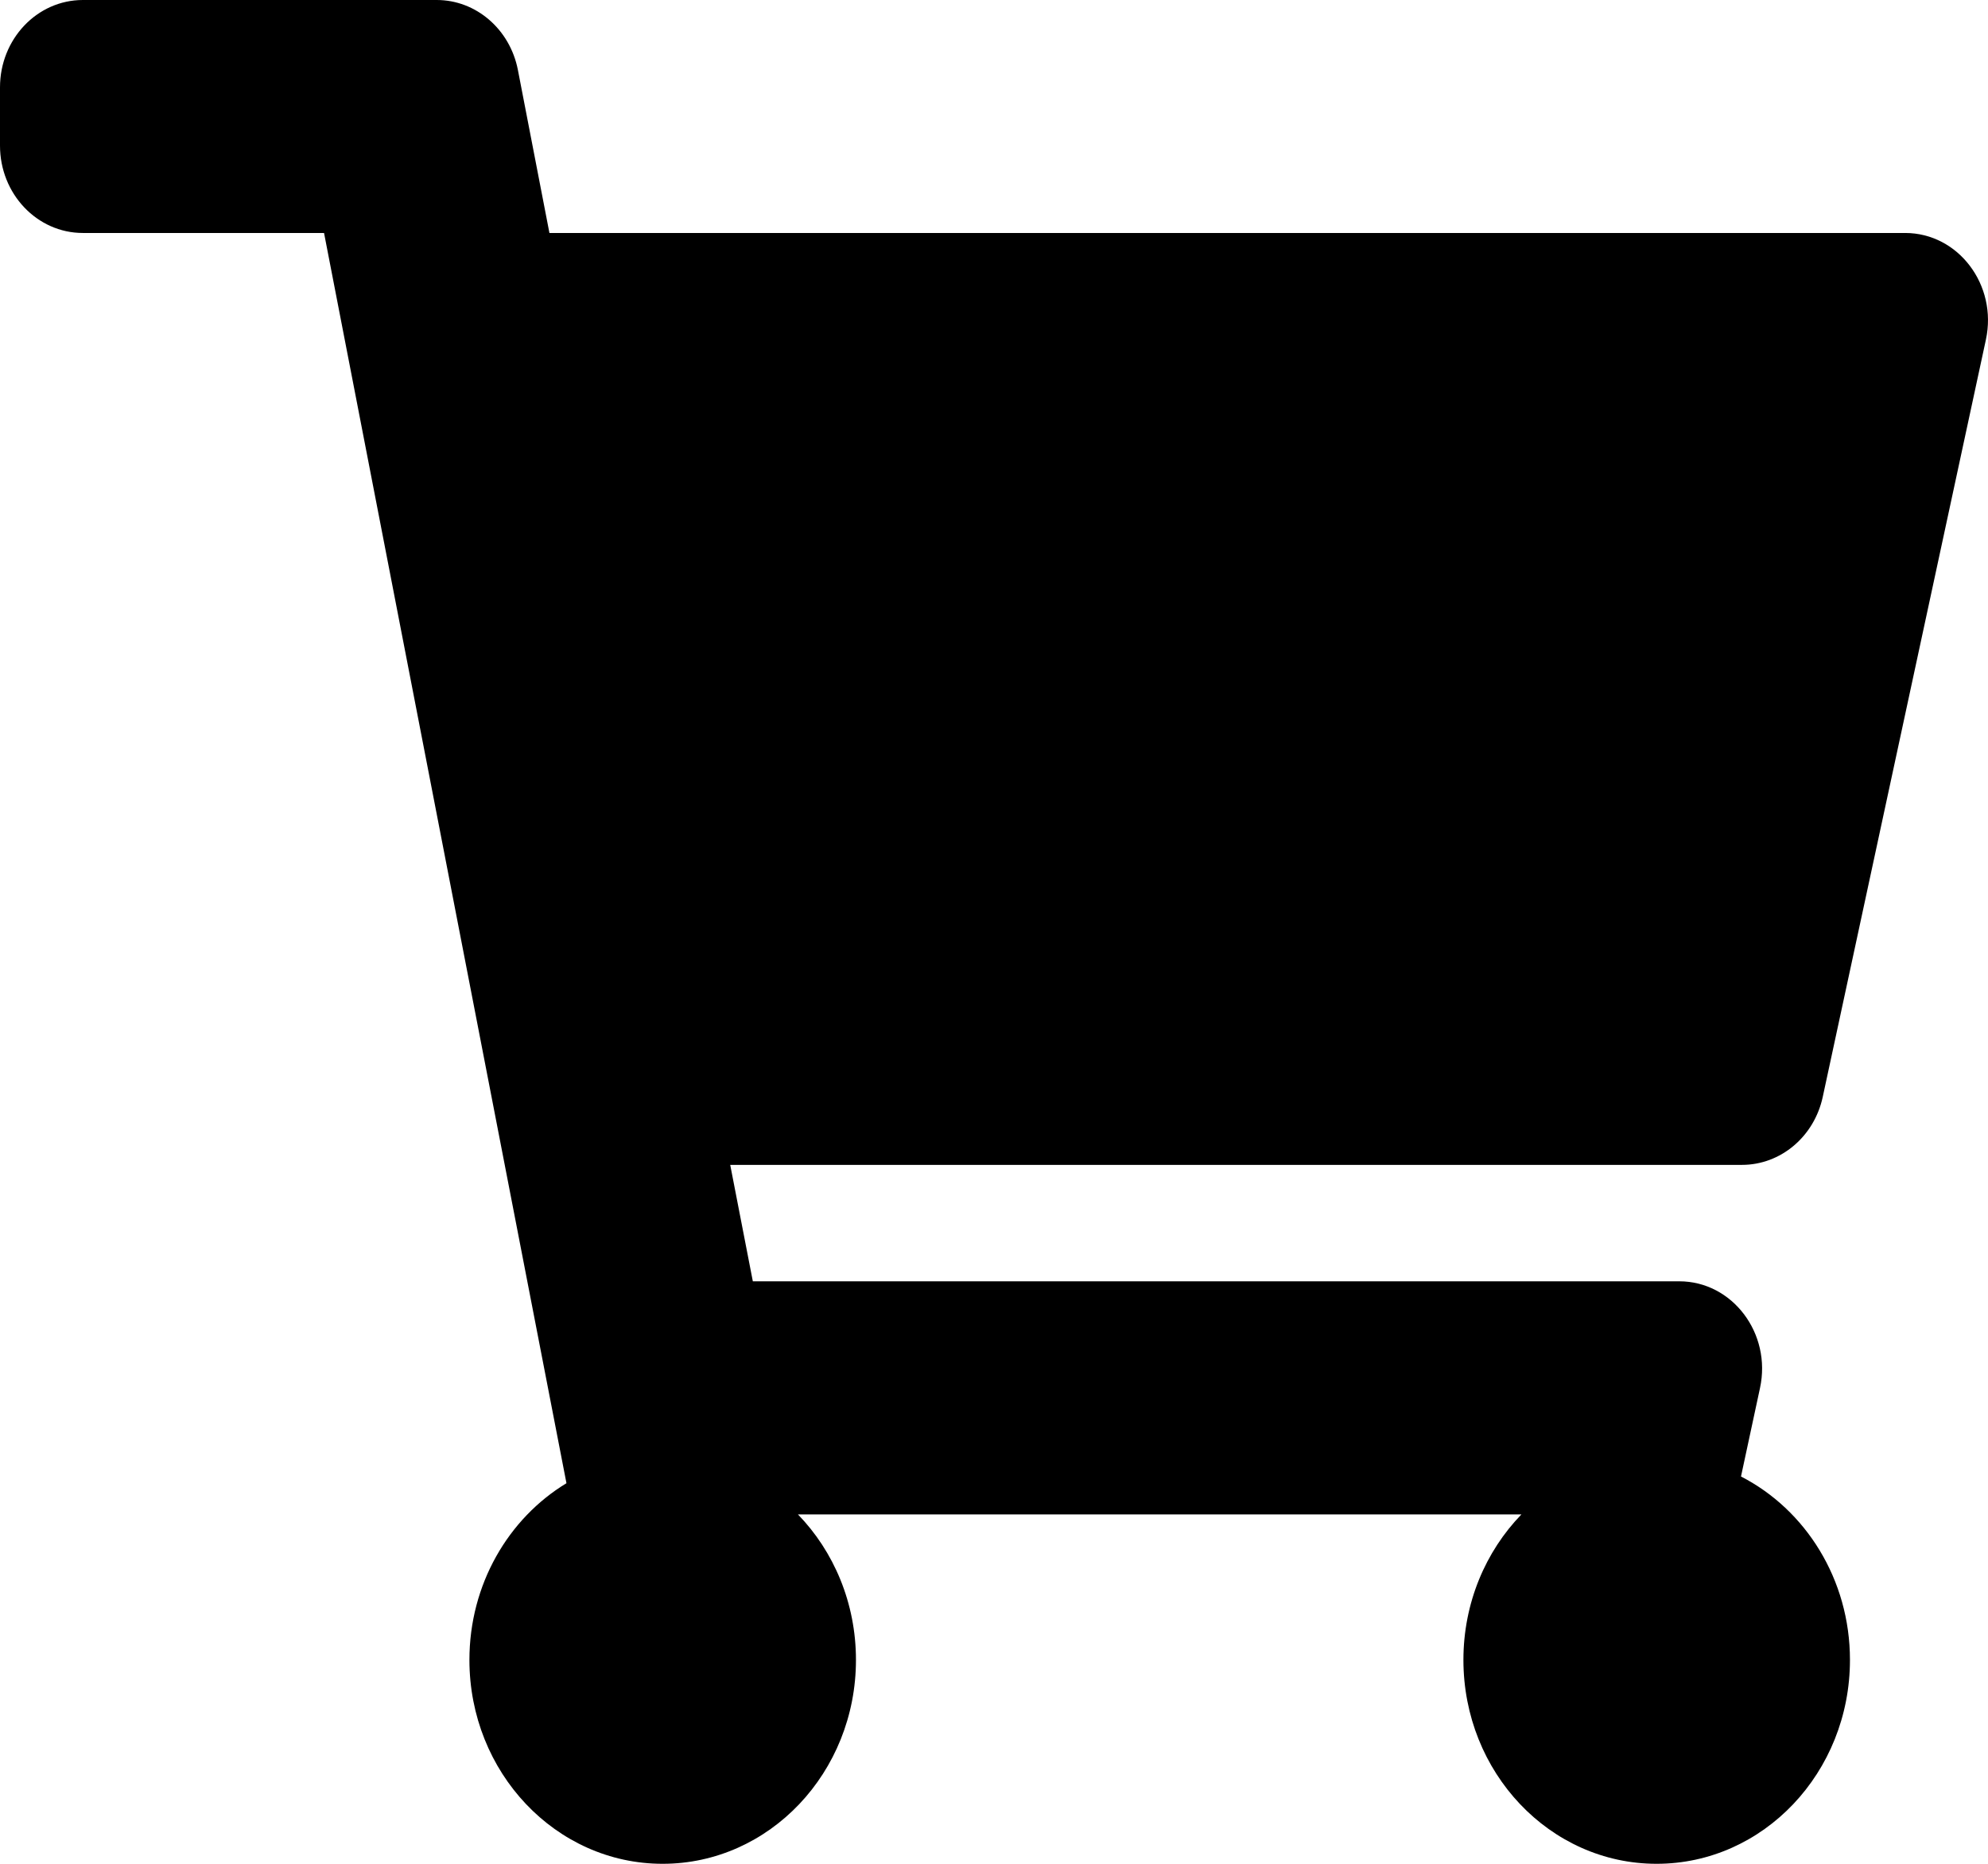
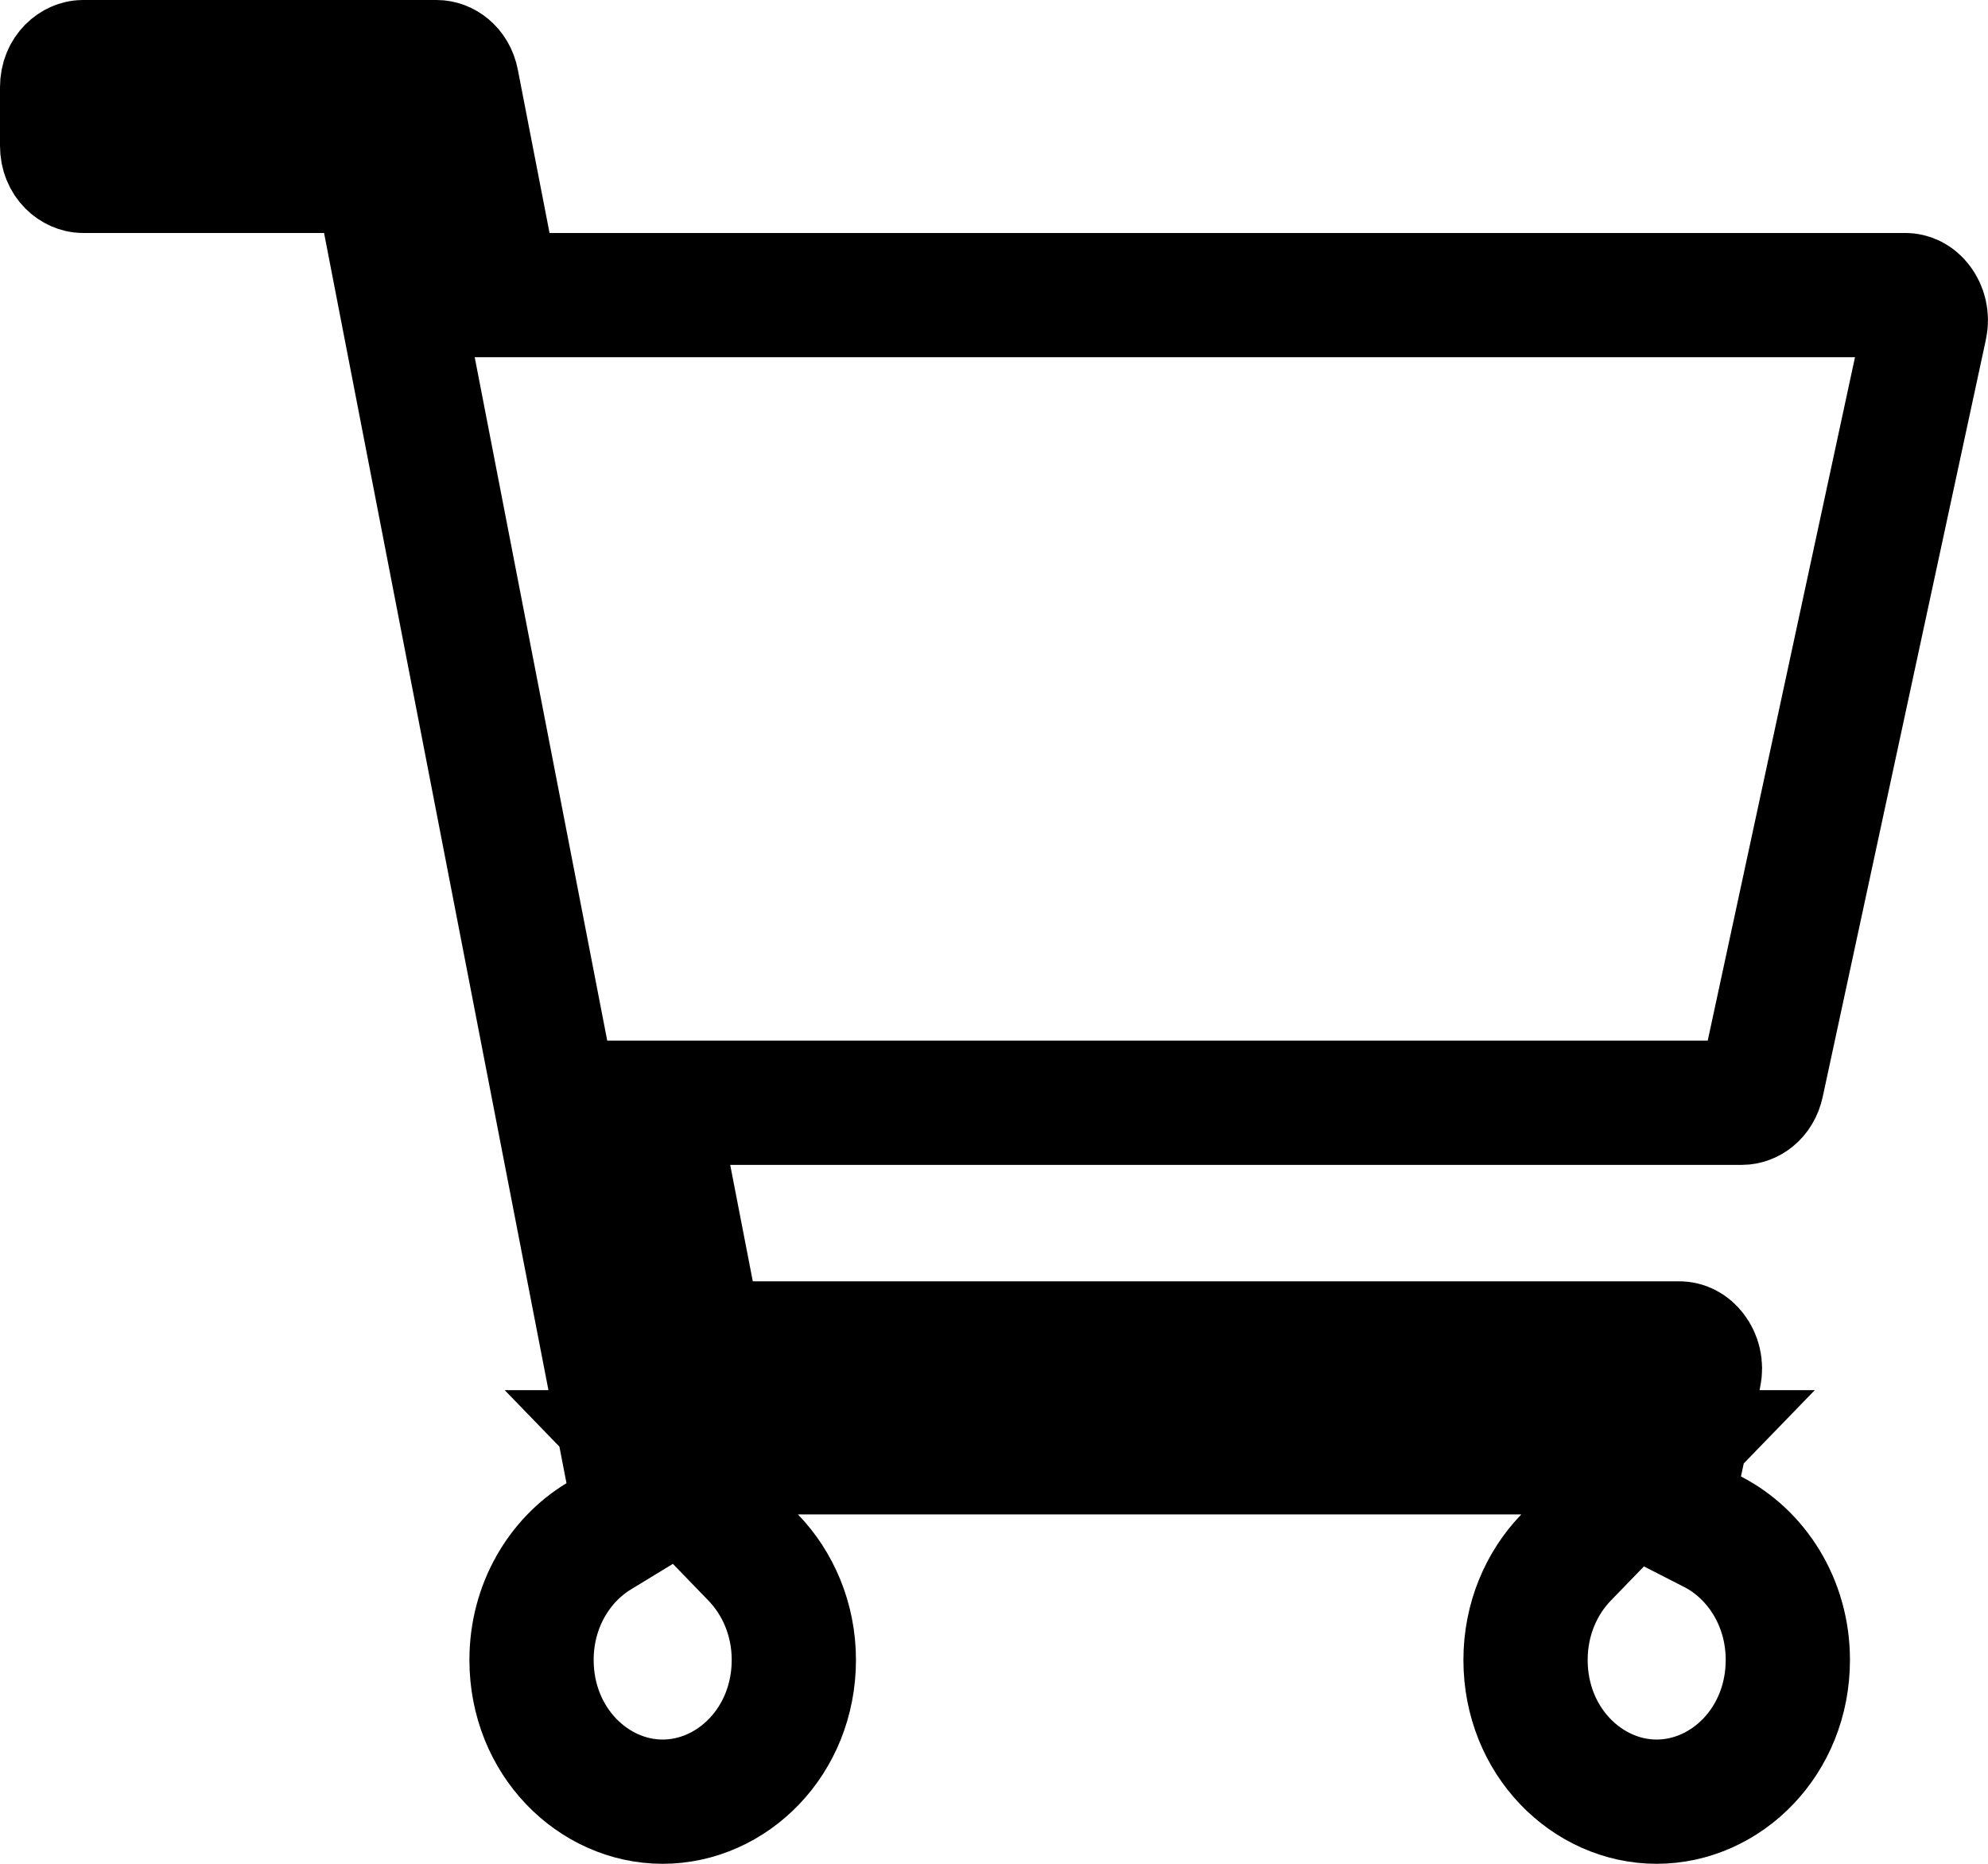
<svg xmlns="http://www.w3.org/2000/svg" width="16" height="15" viewBox="0 0 16 15" fill="none">
-   <path d="M14.67 8.828L15.983 2.734C16.078 2.294 15.761 1.875 15.333 1.875H4.422L4.168 0.562C4.104 0.235 3.831 0 3.515 0H0.667C0.298 0 0 0.315 0 0.703V1.172C0 1.56 0.298 1.875 0.667 1.875H2.608L4.559 11.937C4.092 12.22 3.778 12.751 3.778 13.359C3.778 14.265 4.474 15 5.333 15C6.192 15 6.889 14.265 6.889 13.359C6.889 12.9 6.71 12.485 6.422 12.188H12.245C11.957 12.485 11.778 12.9 11.778 13.359C11.778 14.265 12.474 15 13.333 15C14.192 15 14.889 14.265 14.889 13.359C14.889 12.71 14.531 12.149 14.012 11.883L14.165 11.171C14.26 10.732 13.943 10.312 13.515 10.312H6.059L5.877 9.375H14.02C14.331 9.375 14.601 9.148 14.67 8.828Z" fill="#000" />
+   <path d="M14.181 8.722L14.181 8.722C14.158 8.83 14.078 8.875 14.02 8.875H5.877H5.271L5.386 9.47L5.568 10.408L5.646 10.812H6.059H13.515C13.558 10.812 13.602 10.832 13.637 10.879C13.673 10.926 13.692 10.993 13.676 11.066L13.523 11.777L13.442 12.153L13.784 12.328C14.133 12.507 14.389 12.894 14.389 13.359C14.389 14.015 13.892 14.5 13.333 14.5C12.775 14.5 12.278 14.015 12.278 13.359C12.278 13.032 12.405 12.741 12.604 12.535L13.425 11.688H12.245H6.422H5.242L6.062 12.535C6.261 12.741 6.389 13.032 6.389 13.359C6.389 14.015 5.892 14.5 5.333 14.5C4.775 14.5 4.278 14.015 4.278 13.359C4.278 12.924 4.502 12.556 4.819 12.364L5.116 12.183L5.05 11.841L3.099 1.78L3.02 1.375H2.608H0.667C0.599 1.375 0.5 1.309 0.5 1.172V0.703C0.5 0.566 0.599 0.5 0.667 0.5H3.515C3.574 0.5 3.656 0.547 3.677 0.657L3.677 0.657L3.932 1.97L4.01 2.375H4.422H15.333C15.376 2.375 15.42 2.394 15.455 2.441C15.491 2.489 15.51 2.556 15.494 2.629L14.181 8.722Z" stroke="black" />
</svg>
